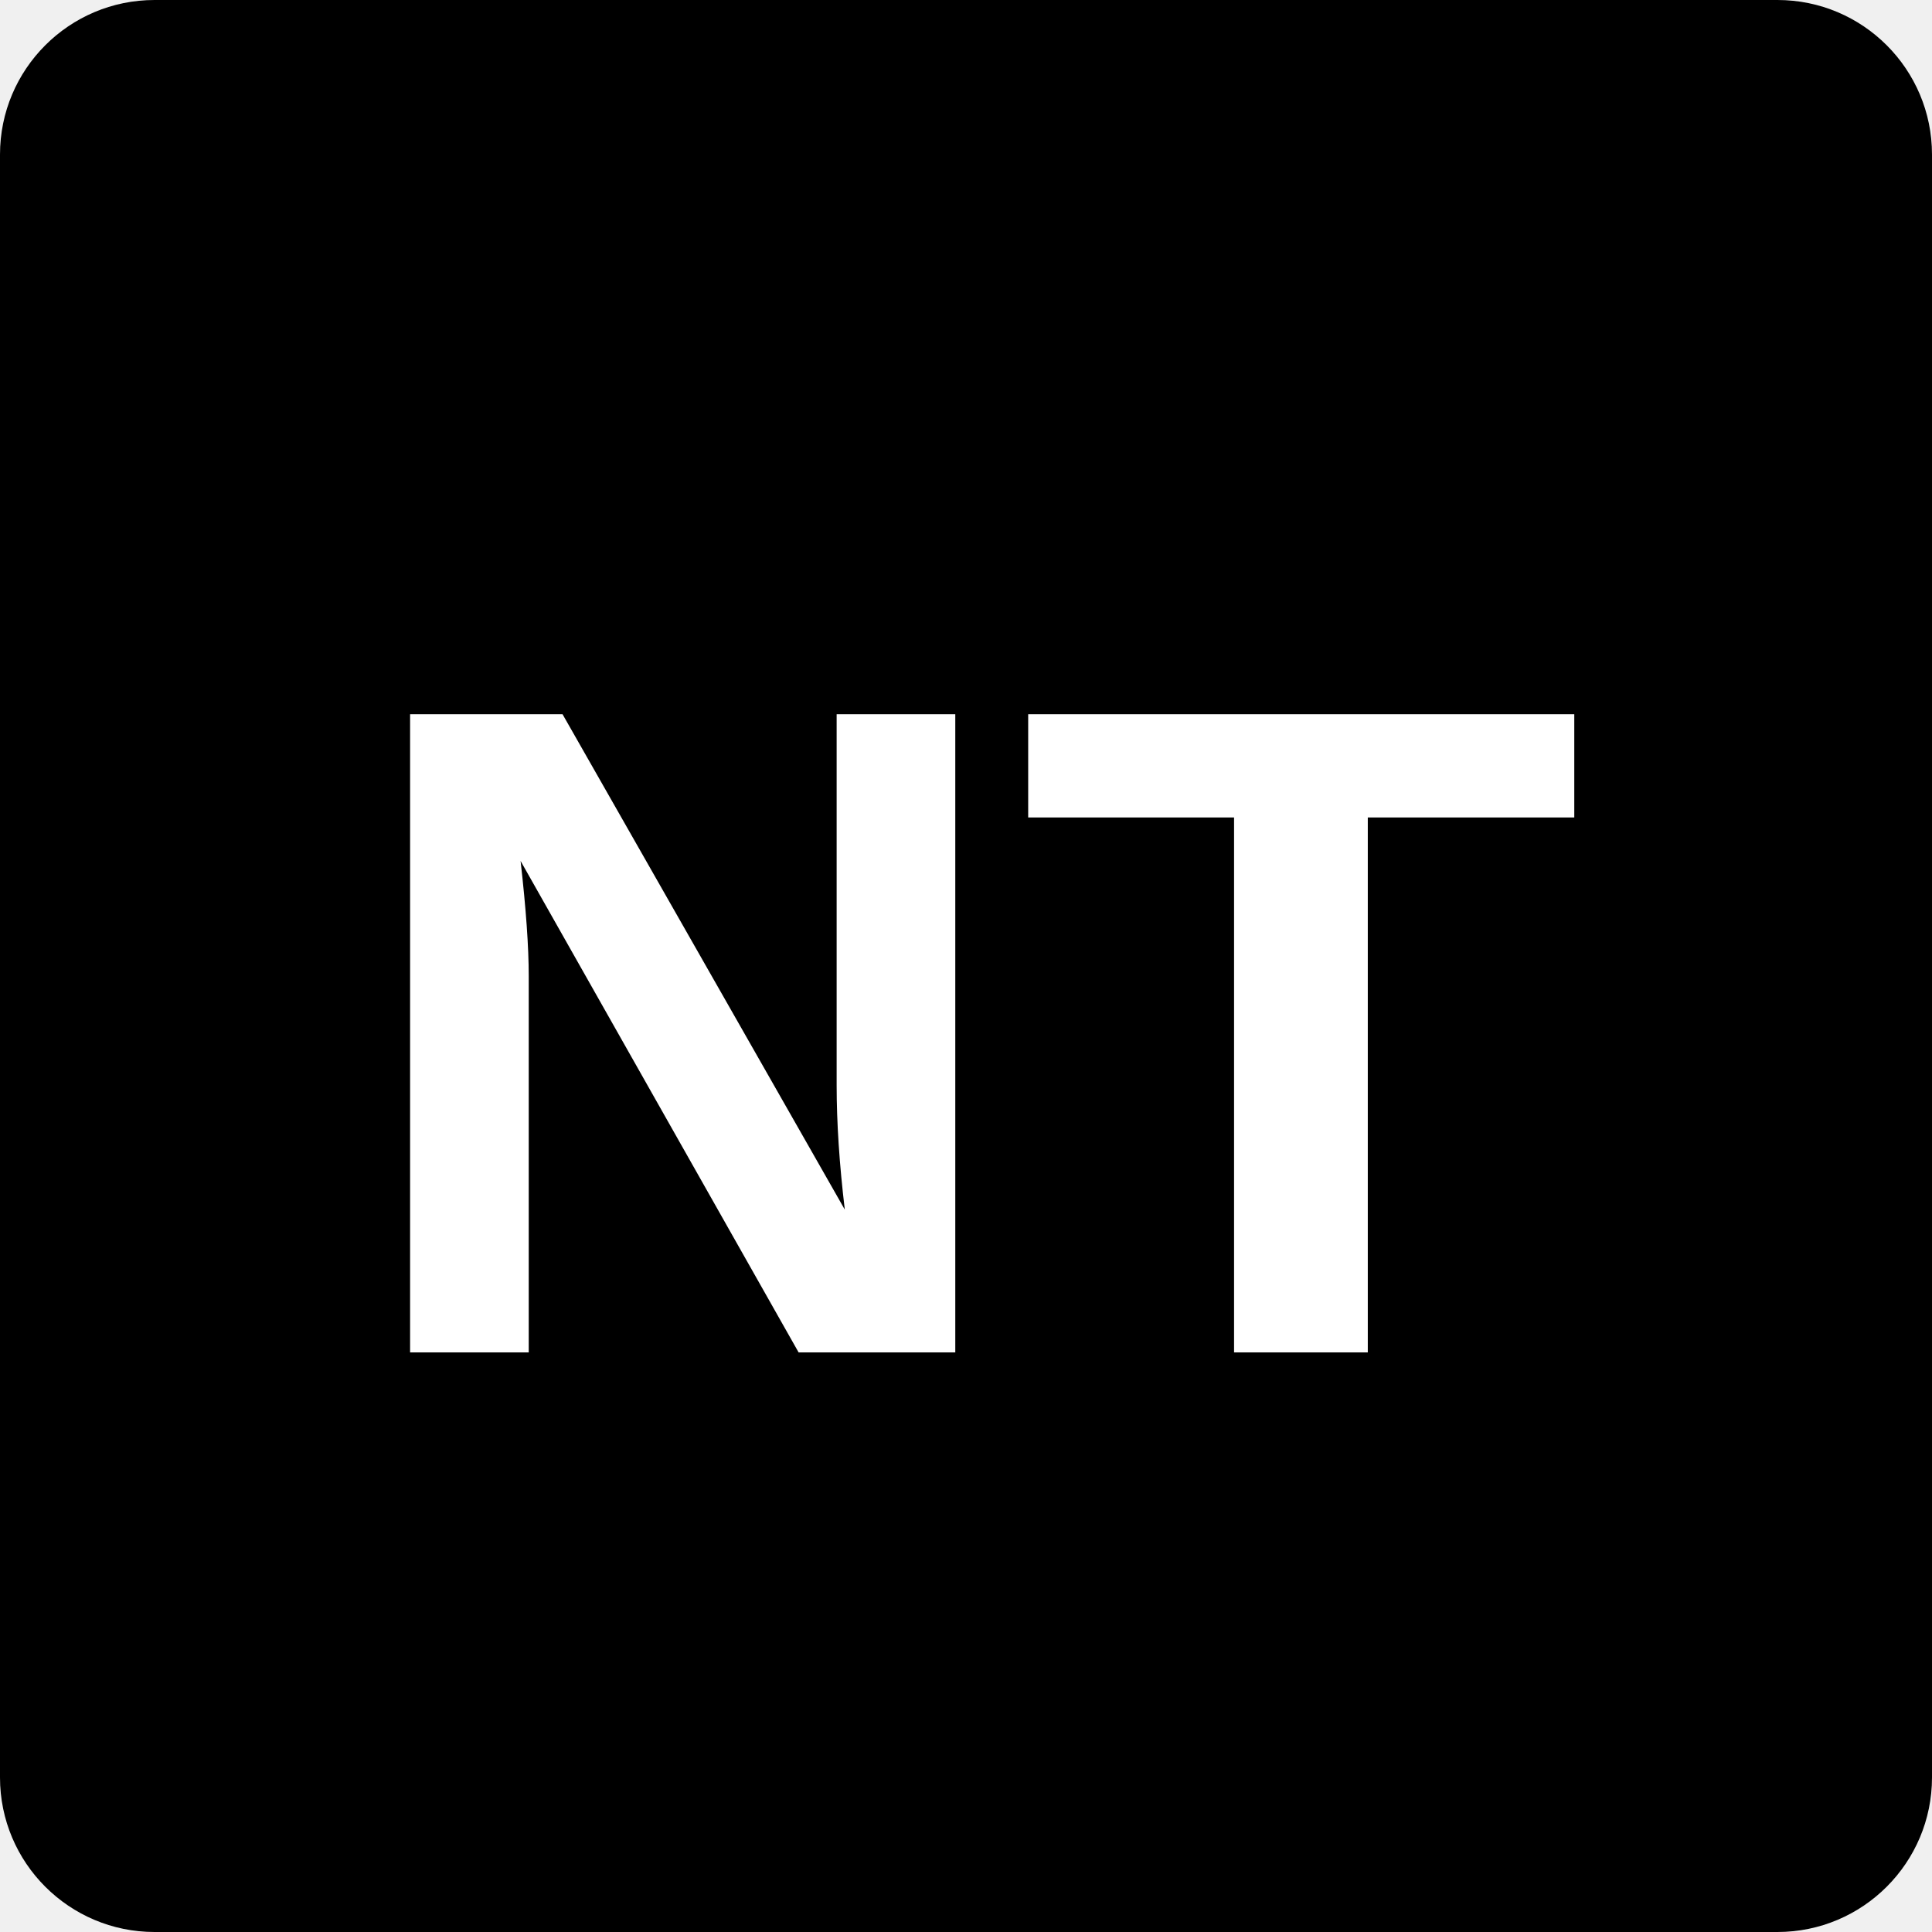
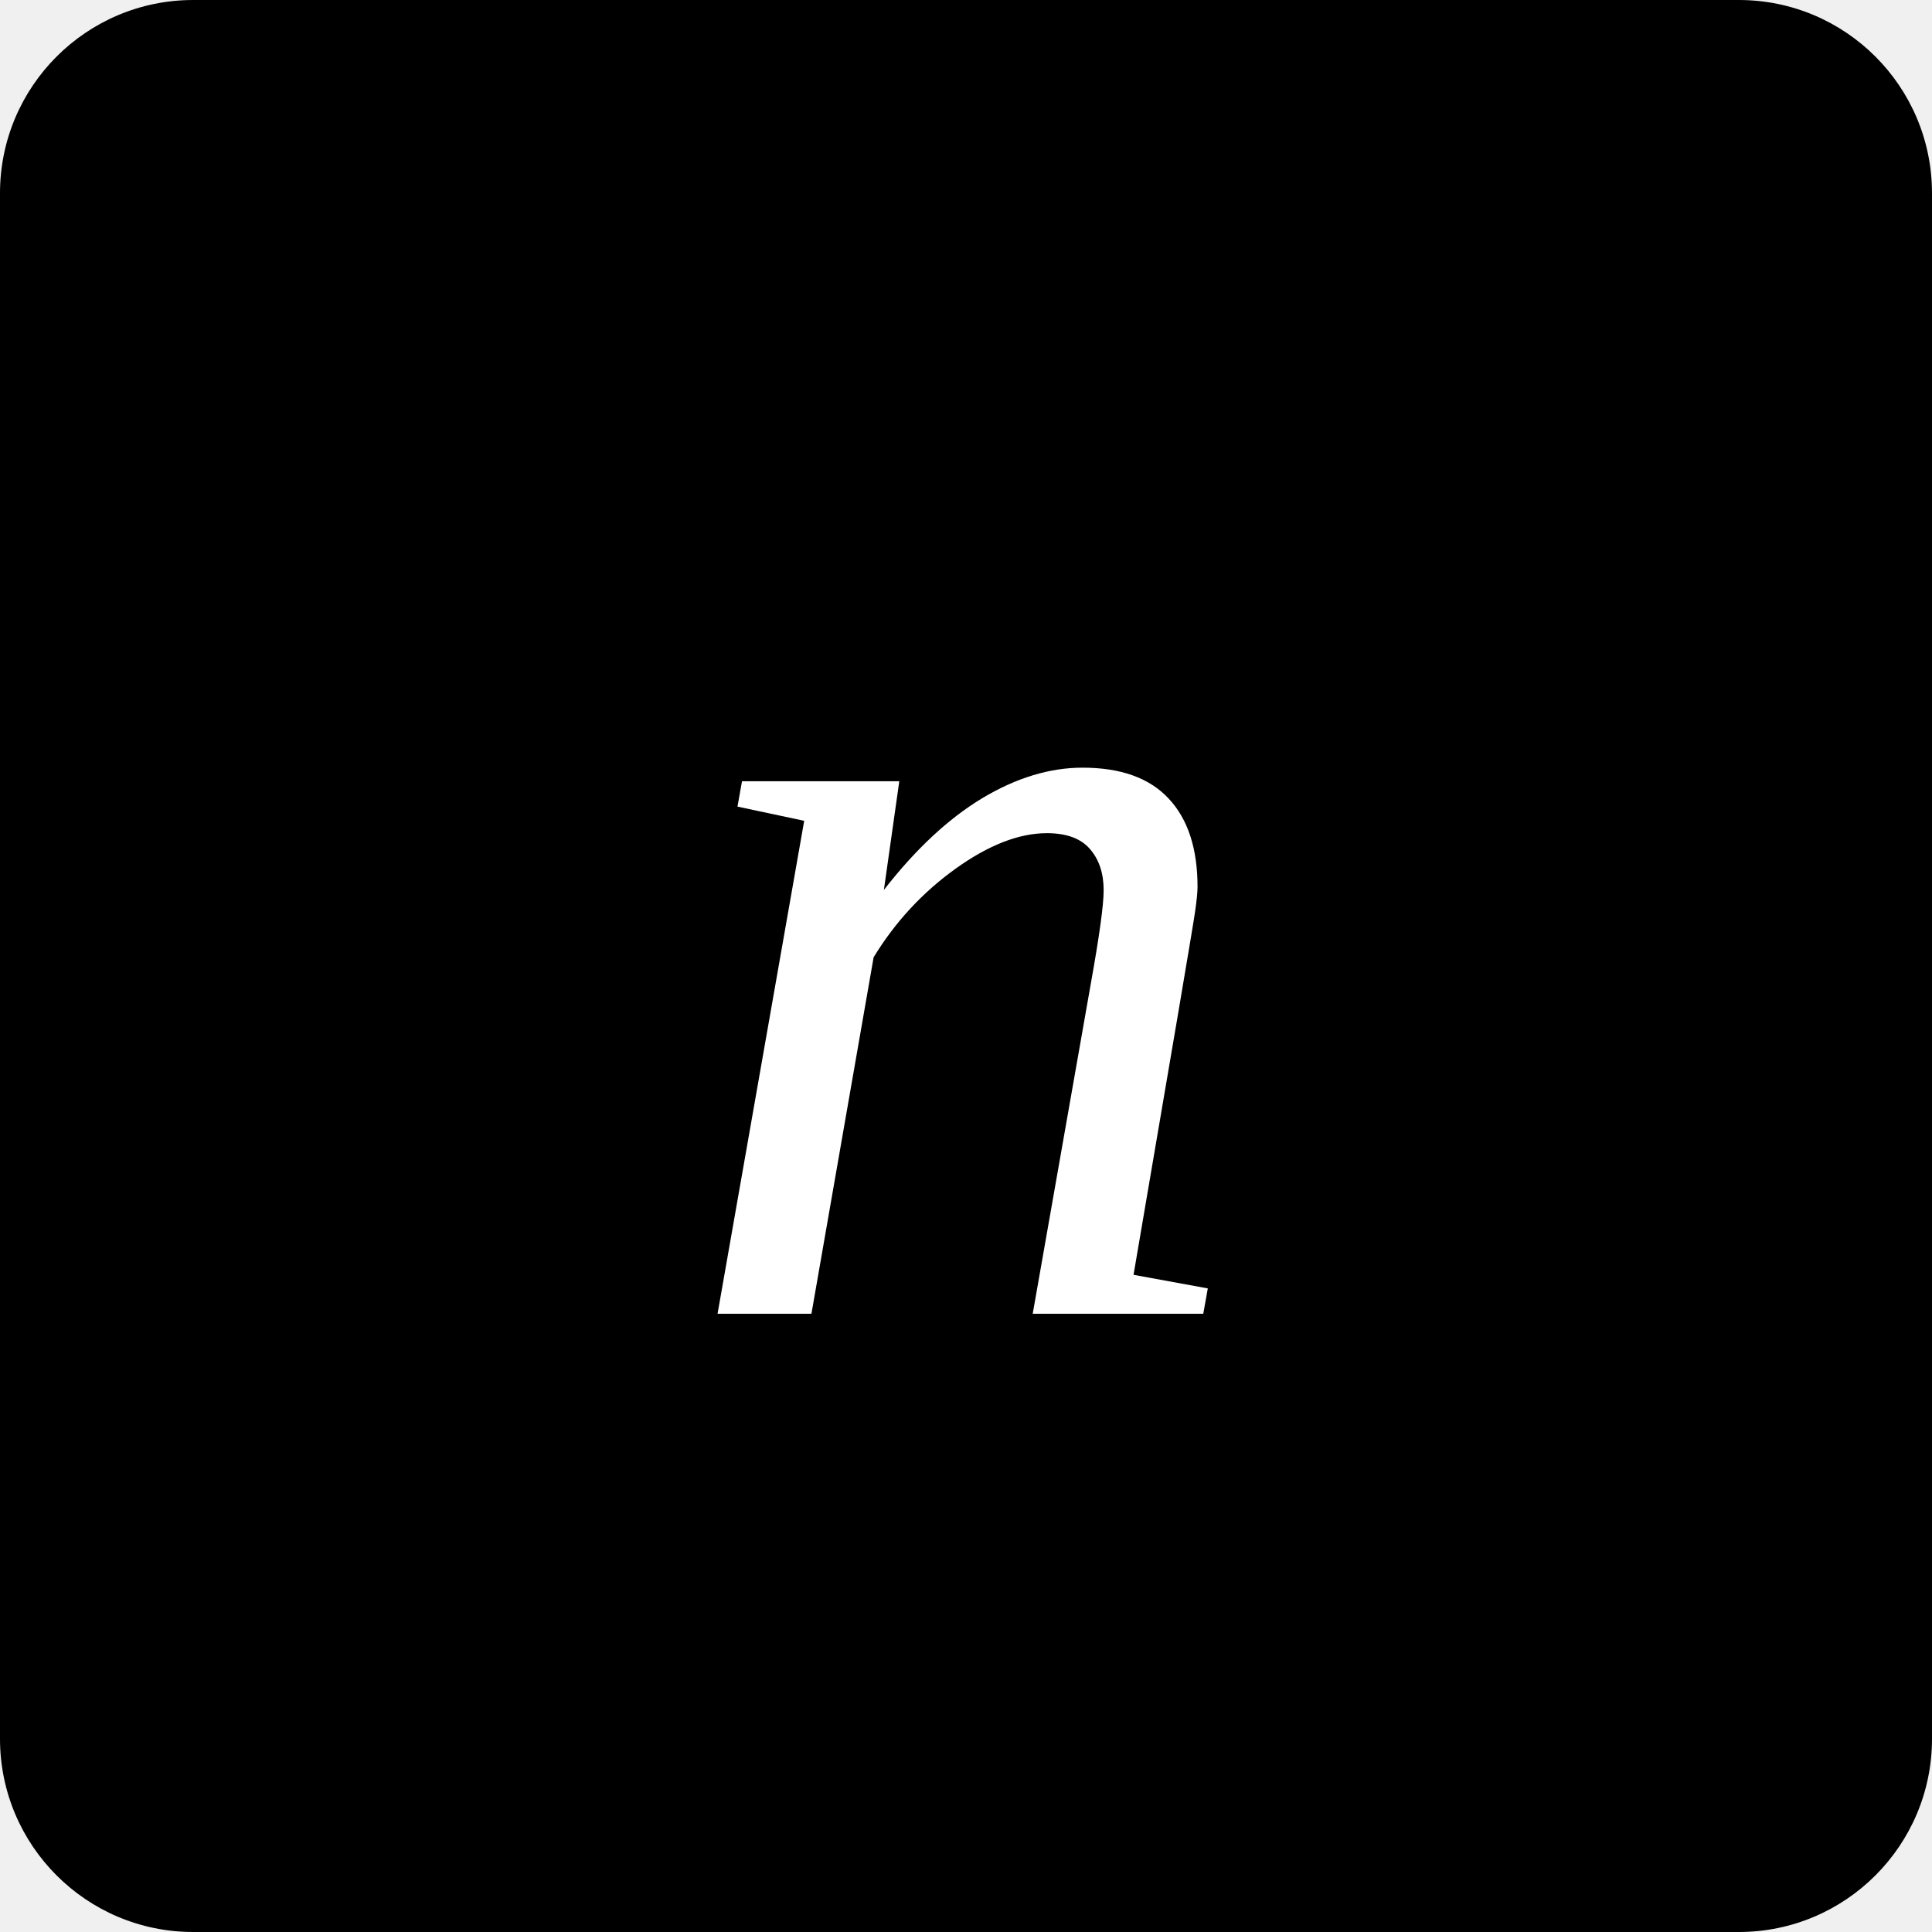
- <svg xmlns="http://www.w3.org/2000/svg" viewBox="0 0 100 100">
-   <rect width="100" height="100" rx="8" fill="#000" />
-   <text x="50" y="70" font-family="Arial, sans-serif" font-size="48" font-weight="bold" fill="#fff" text-anchor="middle">NT</text>
+ <svg xmlns="http://www.w3.org/2000/svg" viewBox="0 0 100 100" role="img" aria-label="Nandu Tangella">
+   <rect width="100" height="100" rx="10" fill="#000" />
+   <text x="50" y="68" font-family="Georgia, Times New Roman, serif" font-size="60" font-style="italic" fill="#fff" text-anchor="middle">n</text>
</svg>
